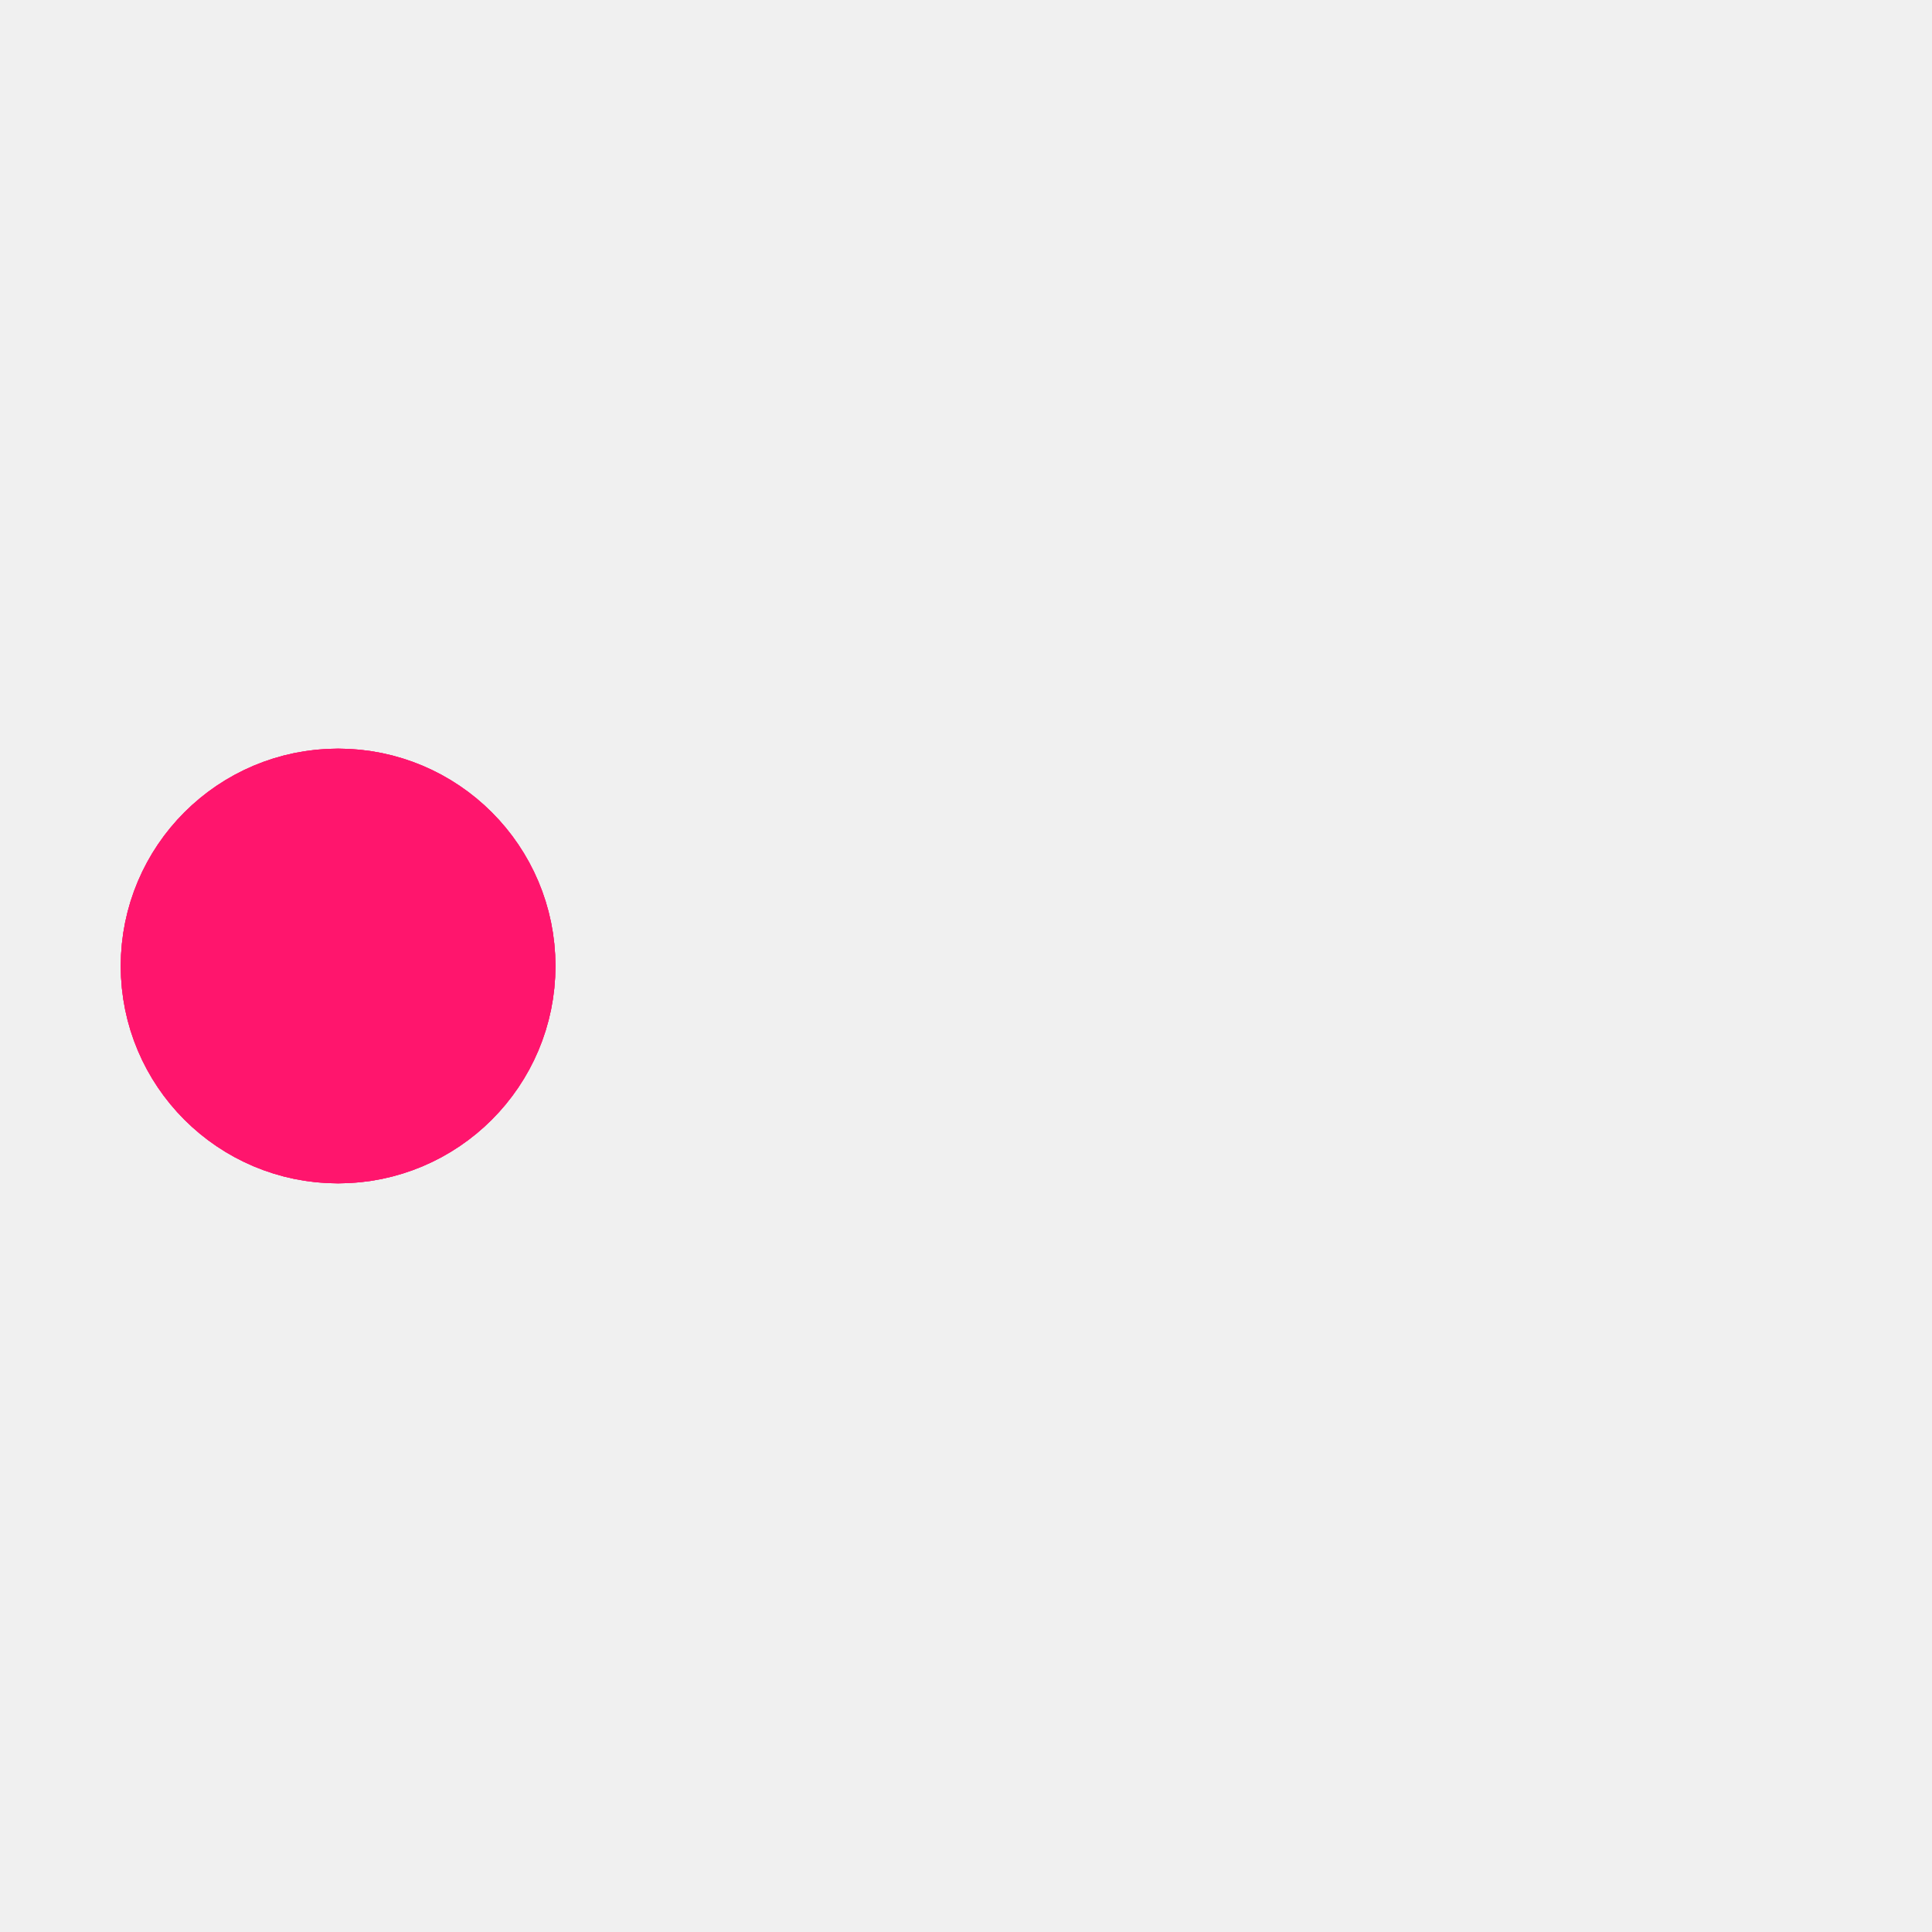
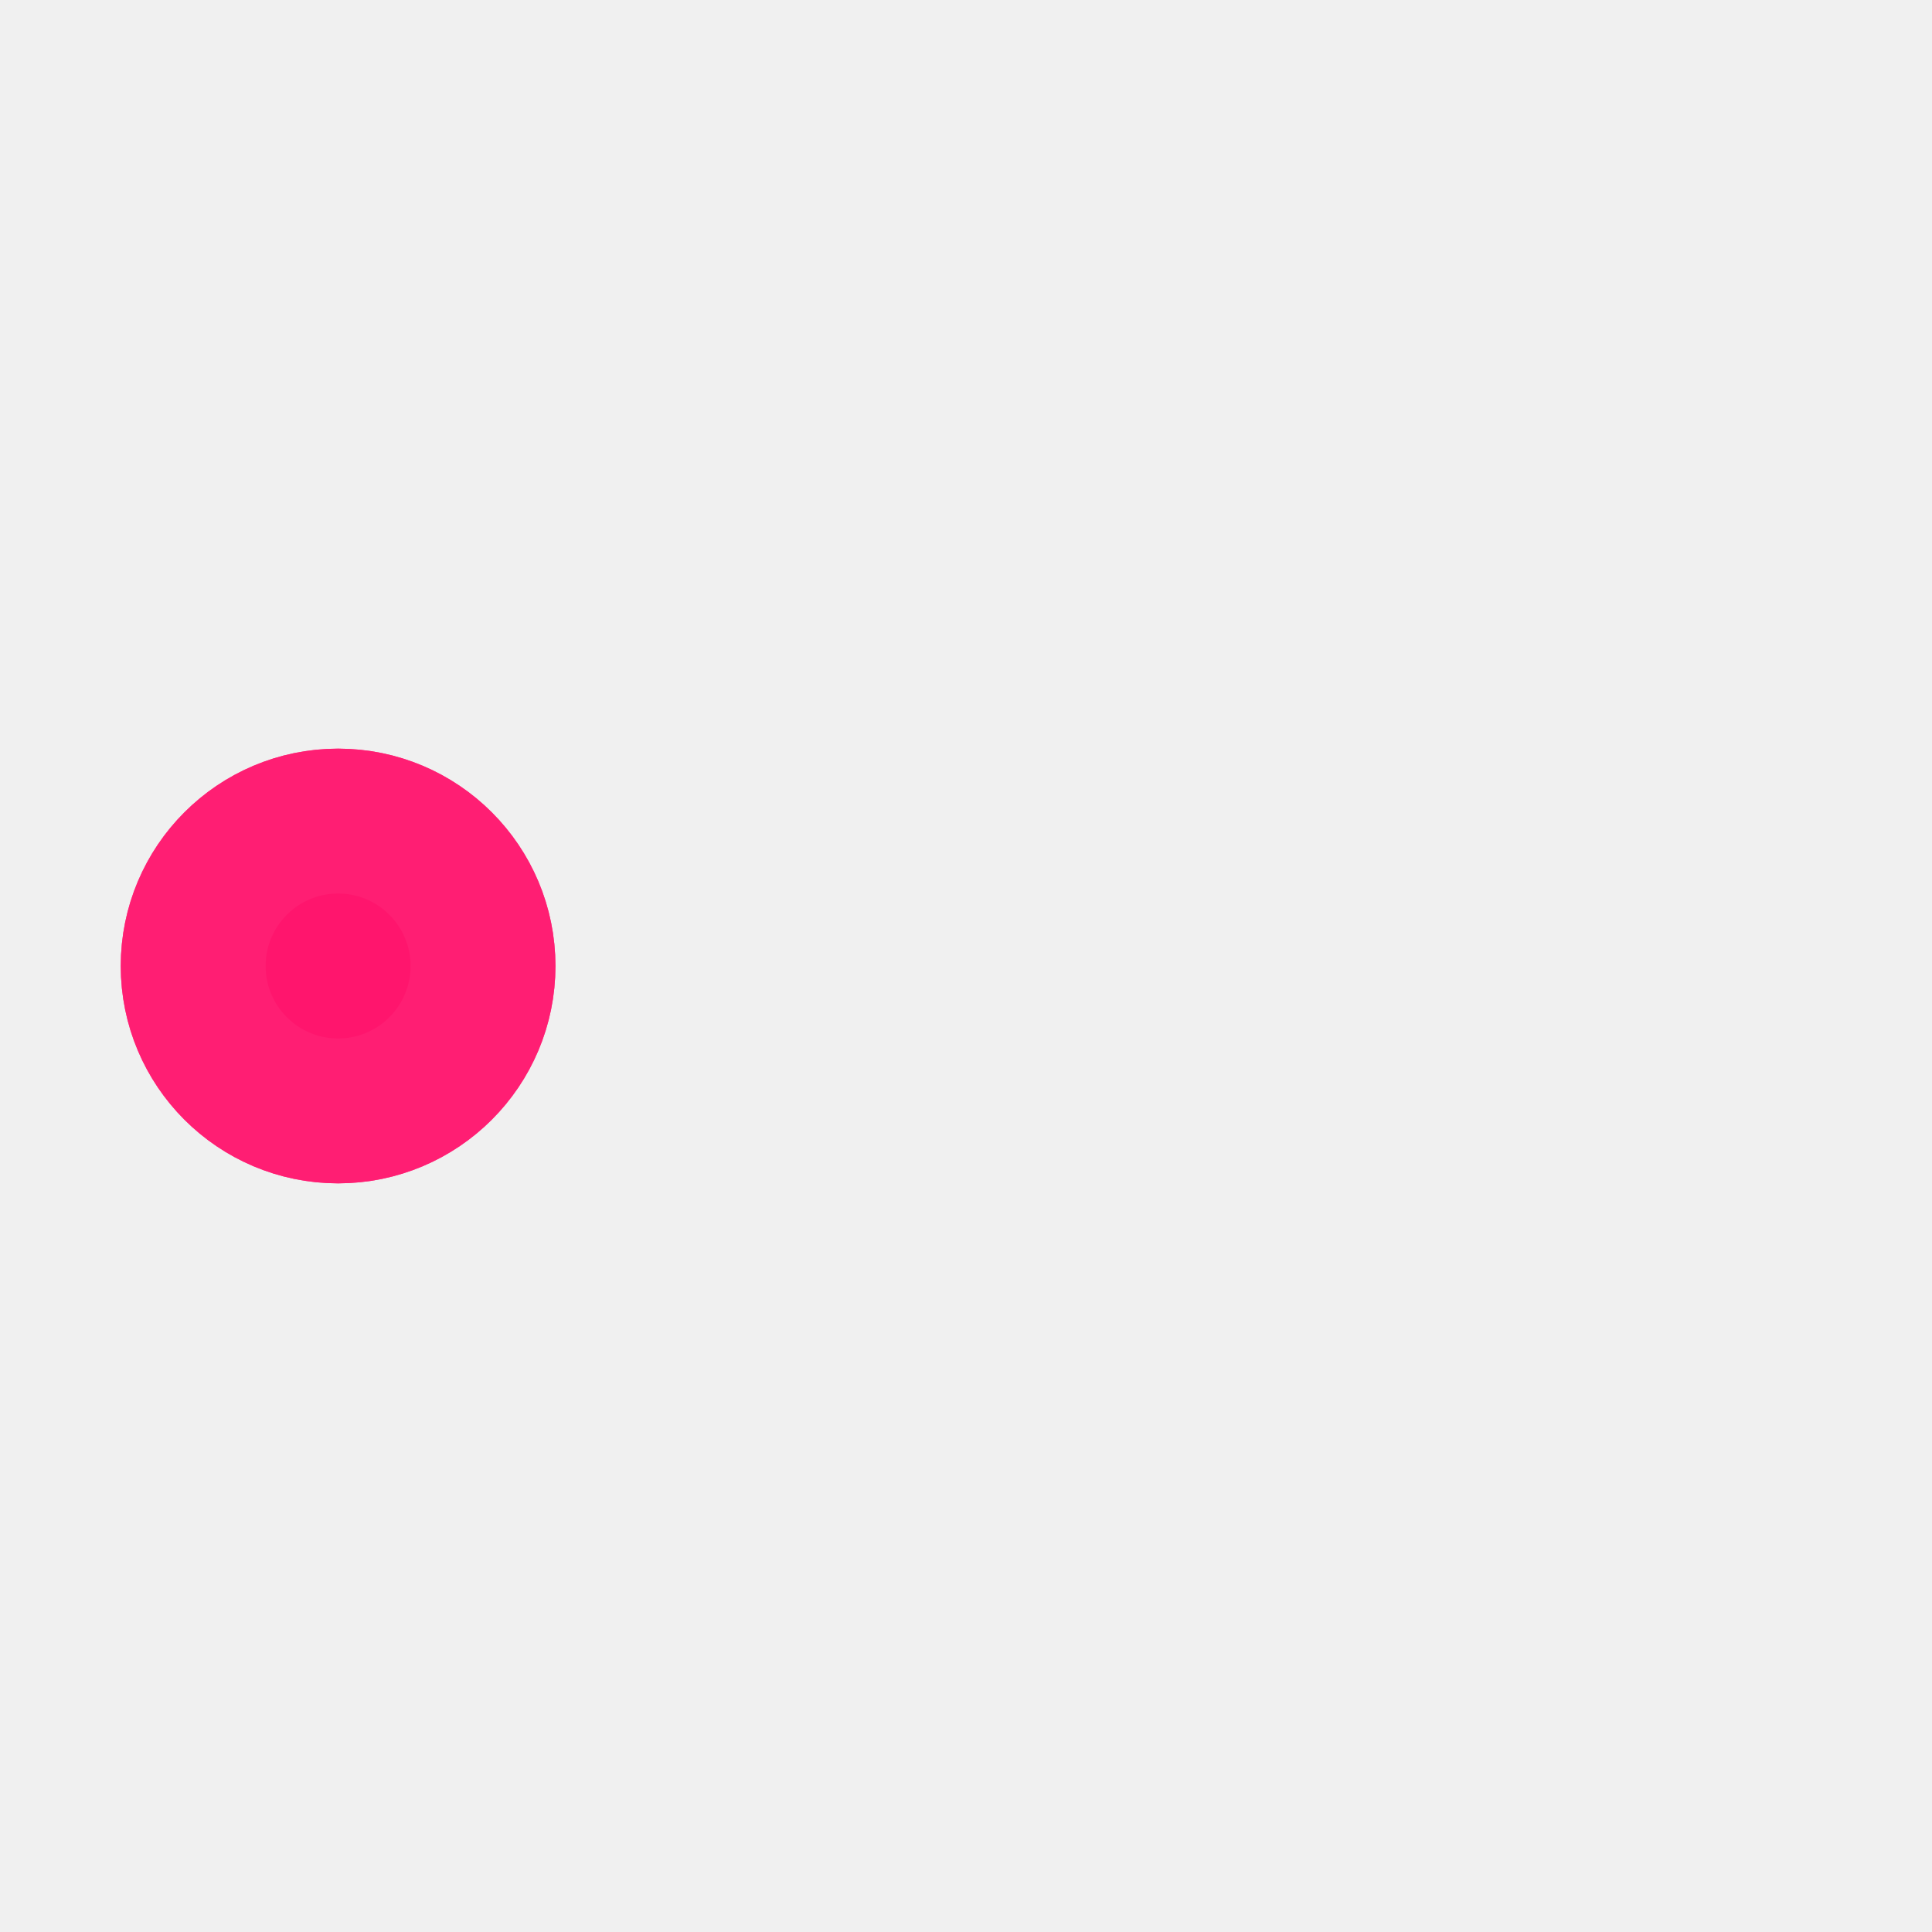
<svg xmlns="http://www.w3.org/2000/svg" viewBox="0 0 200 200">
-   <circle fill="#FF156D" stroke="#FF156D" stroke-width="15" r="15" cx="35" cy="100">
+   <circle fill="#FF156D" stroke="#fff" stroke-width="15" r="15" cx="35" cy="100">
    <animate attributeName="cx" calcMode="spline" dur="2" values="35;165;165;35;35" keySplines="0 .1 .5 1;0 .1 .5 1;0 .1 .5 1;0 .1 .5 1" repeatCount="indefinite" begin="0" />
  </circle>
  <circle fill="#FF156D" stroke="#FF156D" stroke-width="15" opacity=".8" r="15" cx="35" cy="100">
    <animate attributeName="cx" calcMode="spline" dur="2" values="35;165;165;35;35" keySplines="0 .1 .5 1;0 .1 .5 1;0 .1 .5 1;0 .1 .5 1" repeatCount="indefinite" begin="0.05" />
  </circle>
  <circle fill="#FF156D" stroke="#FF156D" stroke-width="15" opacity=".6" r="15" cx="35" cy="100">
    <animate attributeName="cx" calcMode="spline" dur="2" values="35;165;165;35;35" keySplines="0 .1 .5 1;0 .1 .5 1;0 .1 .5 1;0 .1 .5 1" repeatCount="indefinite" begin=".1" />
  </circle>
  <circle fill="#FF156D" stroke="#FF156D" stroke-width="15" opacity=".4" r="15" cx="35" cy="100">
    <animate attributeName="cx" calcMode="spline" dur="2" values="35;165;165;35;35" keySplines="0 .1 .5 1;0 .1 .5 1;0 .1 .5 1;0 .1 .5 1" repeatCount="indefinite" begin=".15" />
  </circle>
  <circle fill="#FF156D" stroke="#FF156D" stroke-width="15" opacity=".2" r="15" cx="35" cy="100">
    <animate attributeName="cx" calcMode="spline" dur="2" values="35;165;165;35;35" keySplines="0 .1 .5 1;0 .1 .5 1;0 .1 .5 1;0 .1 .5 1" repeatCount="indefinite" begin=".2" />
  </circle>
</svg>
